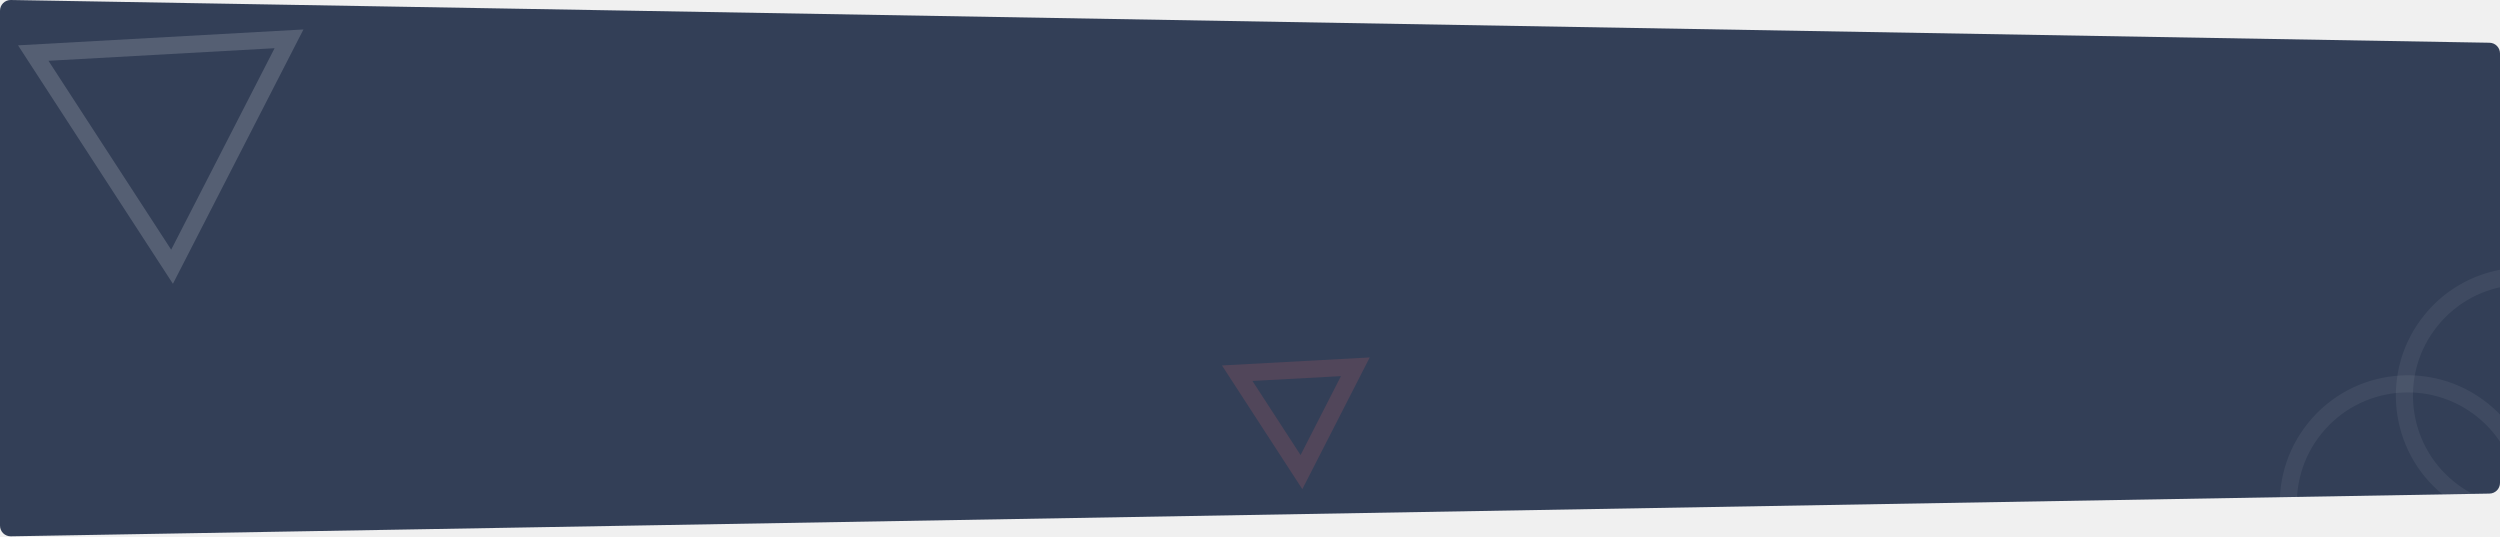
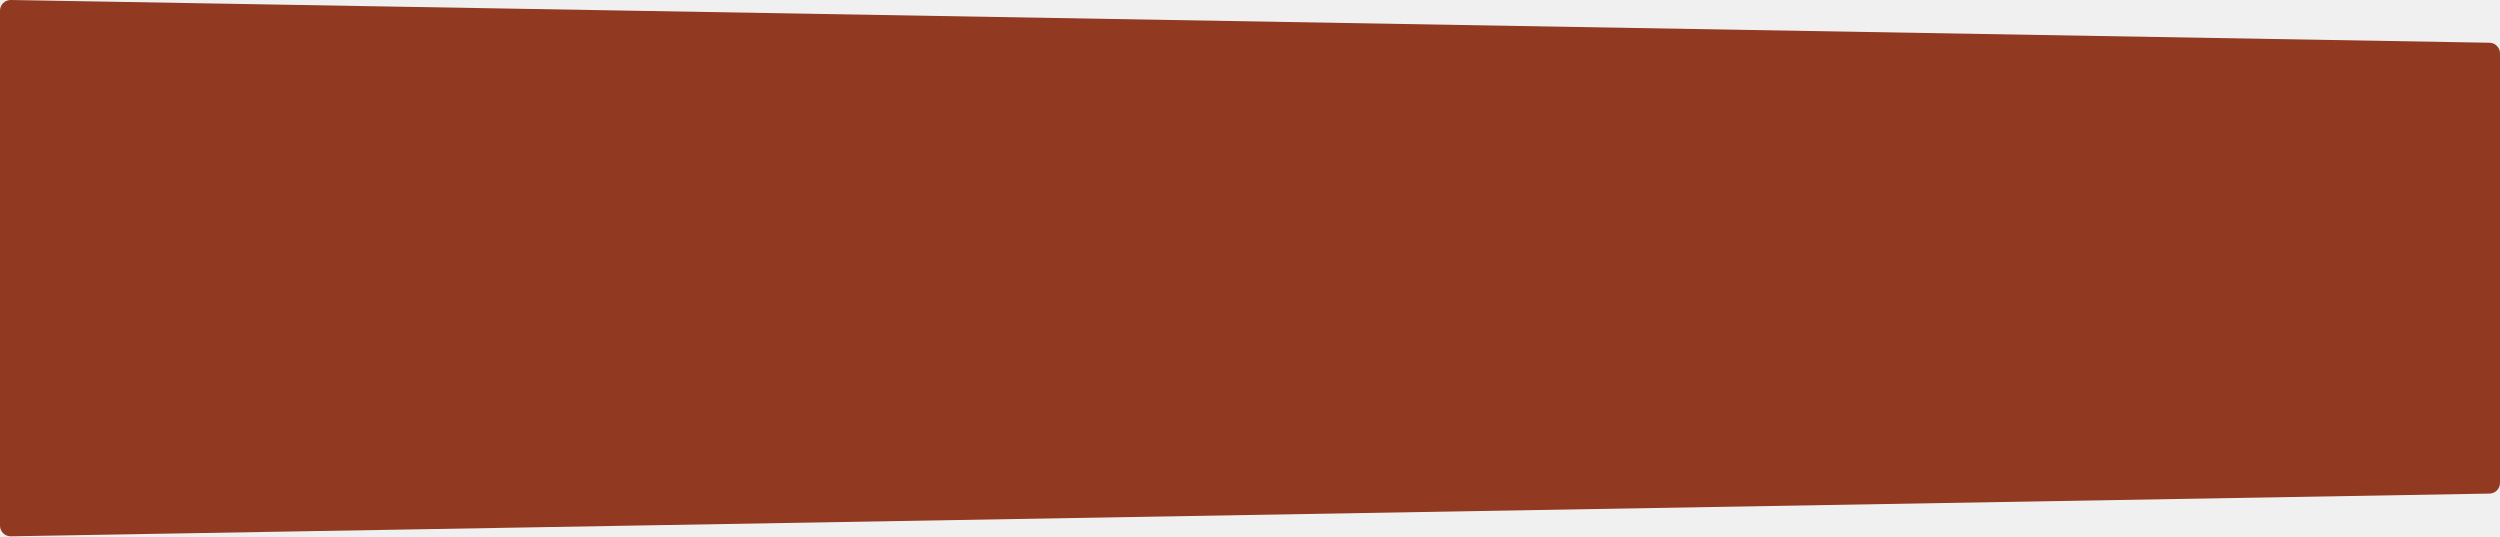
<svg xmlns="http://www.w3.org/2000/svg" height="251" viewBox="0 0 1170 251" width="1170">
  <clipPath id="a">
    <path d="m5 0 1160 20a5 5 0 0 1 5 5v201a5 5 0 0 1 -5 5l-1160 20a5 5 0 0 1 -5-5v-241a5 5 0 0 1 5-5z" transform="translate(1700 8920)" />
  </clipPath>
-   <path d="m5 0 1160 20a5 5 0 0 1 5 5v201a5 5 0 0 1 -5 5l-1160 20a5 5 0 0 1 -5-5v-241a5 5 0 0 1 5-5z" fill="#333f57" />
+   <path d="m5 0 1160 20a5 5 0 0 1 5 5v201a5 5 0 0 1 -5 5l-1160 20a5 5 0 0 1 -5-5v-241a5 5 0 0 1 5-5z" fill="#913921" />
  <g clip-path="url(#a)" fill="none" transform="translate(-1700 -8920)">
-     <g opacity=".17" transform="matrix(.545 .839 -.839 .545 1805.765 8878)">
-       <path d="m66.5 0 66.5 116h-133z" />
-       <path d="m66.5 16.085-52.692 91.915h105.385zm0-16.085 66.5 116h-133z" fill="#fff" />
+         
    </g>
-     <g opacity=".15" transform="matrix(.545 .839 -.839 .545 2322.228 9058.337)">
-       <path d="m34.5 0 34.5 60h-69z" />
-       <path d="m34.5 16.049-20.672 35.951h41.344zm0-16.049 34.5 60h-69z" fill="#ff6b6b" />
-     </g>
-     <g stroke="#fff" stroke-width="8">
-       <g opacity=".06" transform="matrix(.777146 .6293204 -.6293204 .777146 2817.98 9071.295)">
-         <circle cx="59.905" cy="59.905" r="59.905" stroke="none" />
-         <circle cx="59.905" cy="59.905" fill="none" r="55.905" />
-       </g>
-       <g opacity=".06" transform="matrix(.777146 .6293204 -.6293204 .777146 2872.309 9020.863)">
-         <circle cx="59.905" cy="59.905" r="59.905" stroke="none" />
-         <circle cx="59.905" cy="59.905" fill="none" r="55.905" />
-       </g>
-     </g>
-   </g>
</svg>
